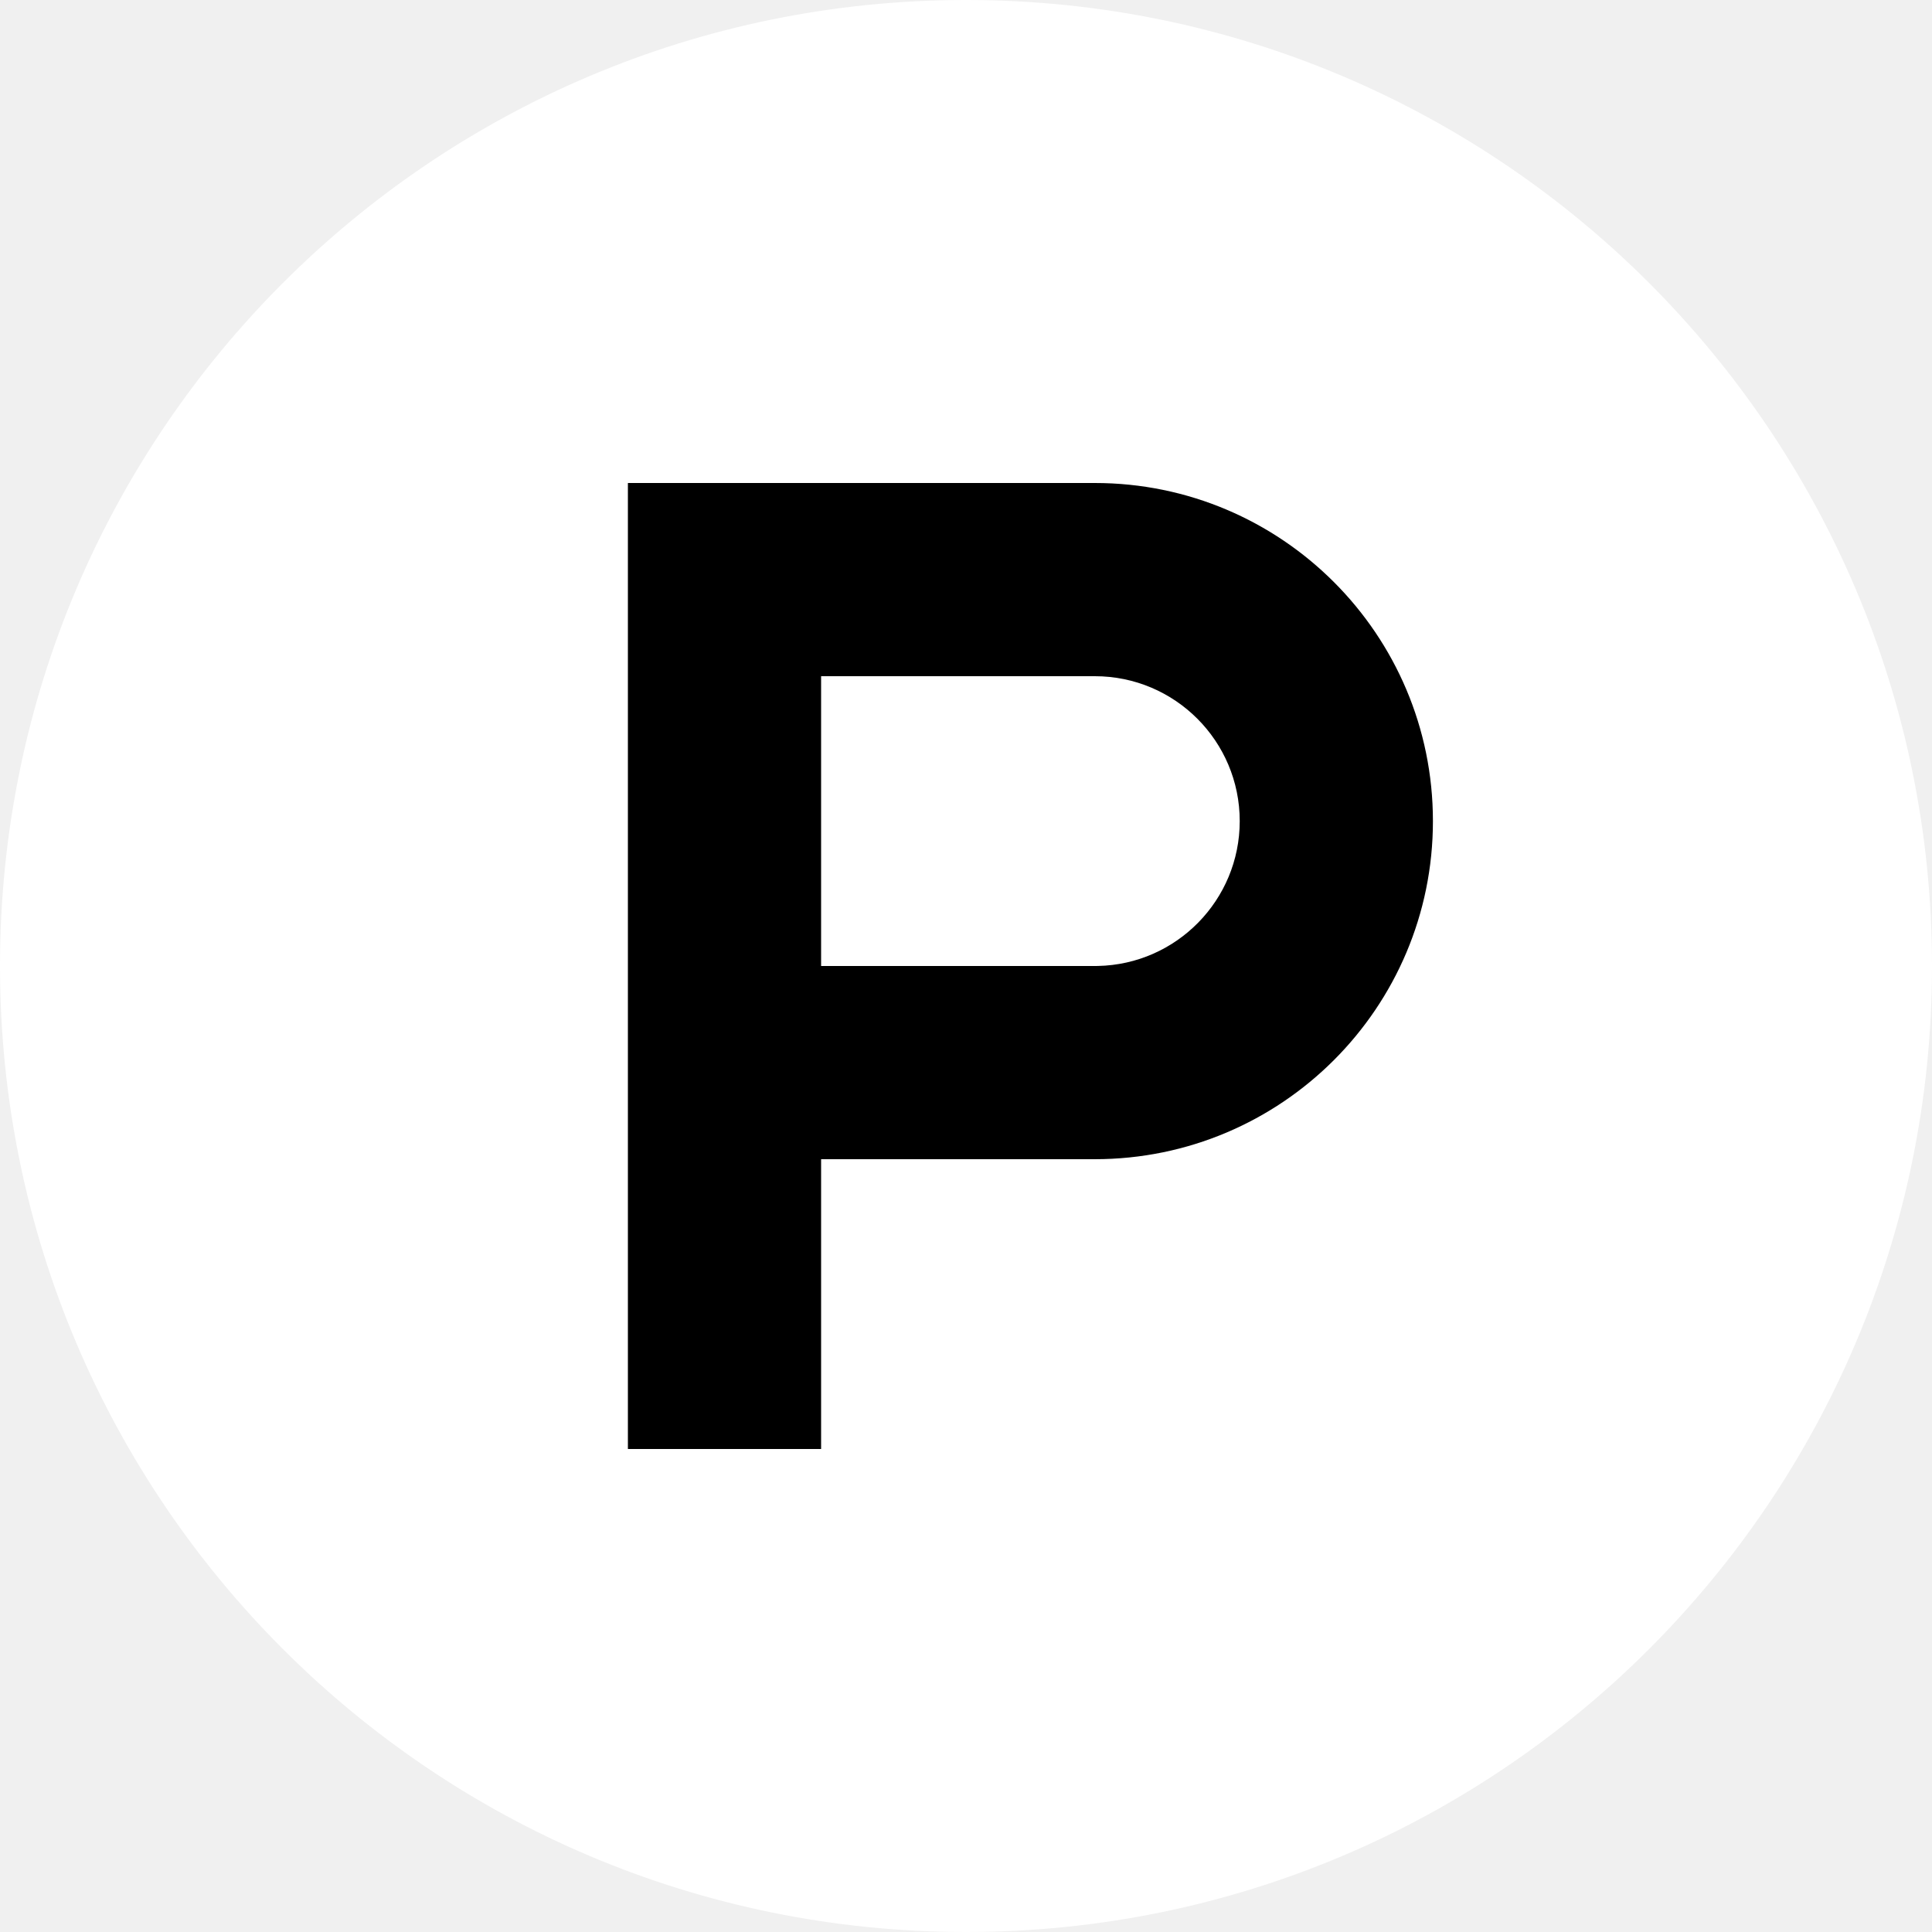
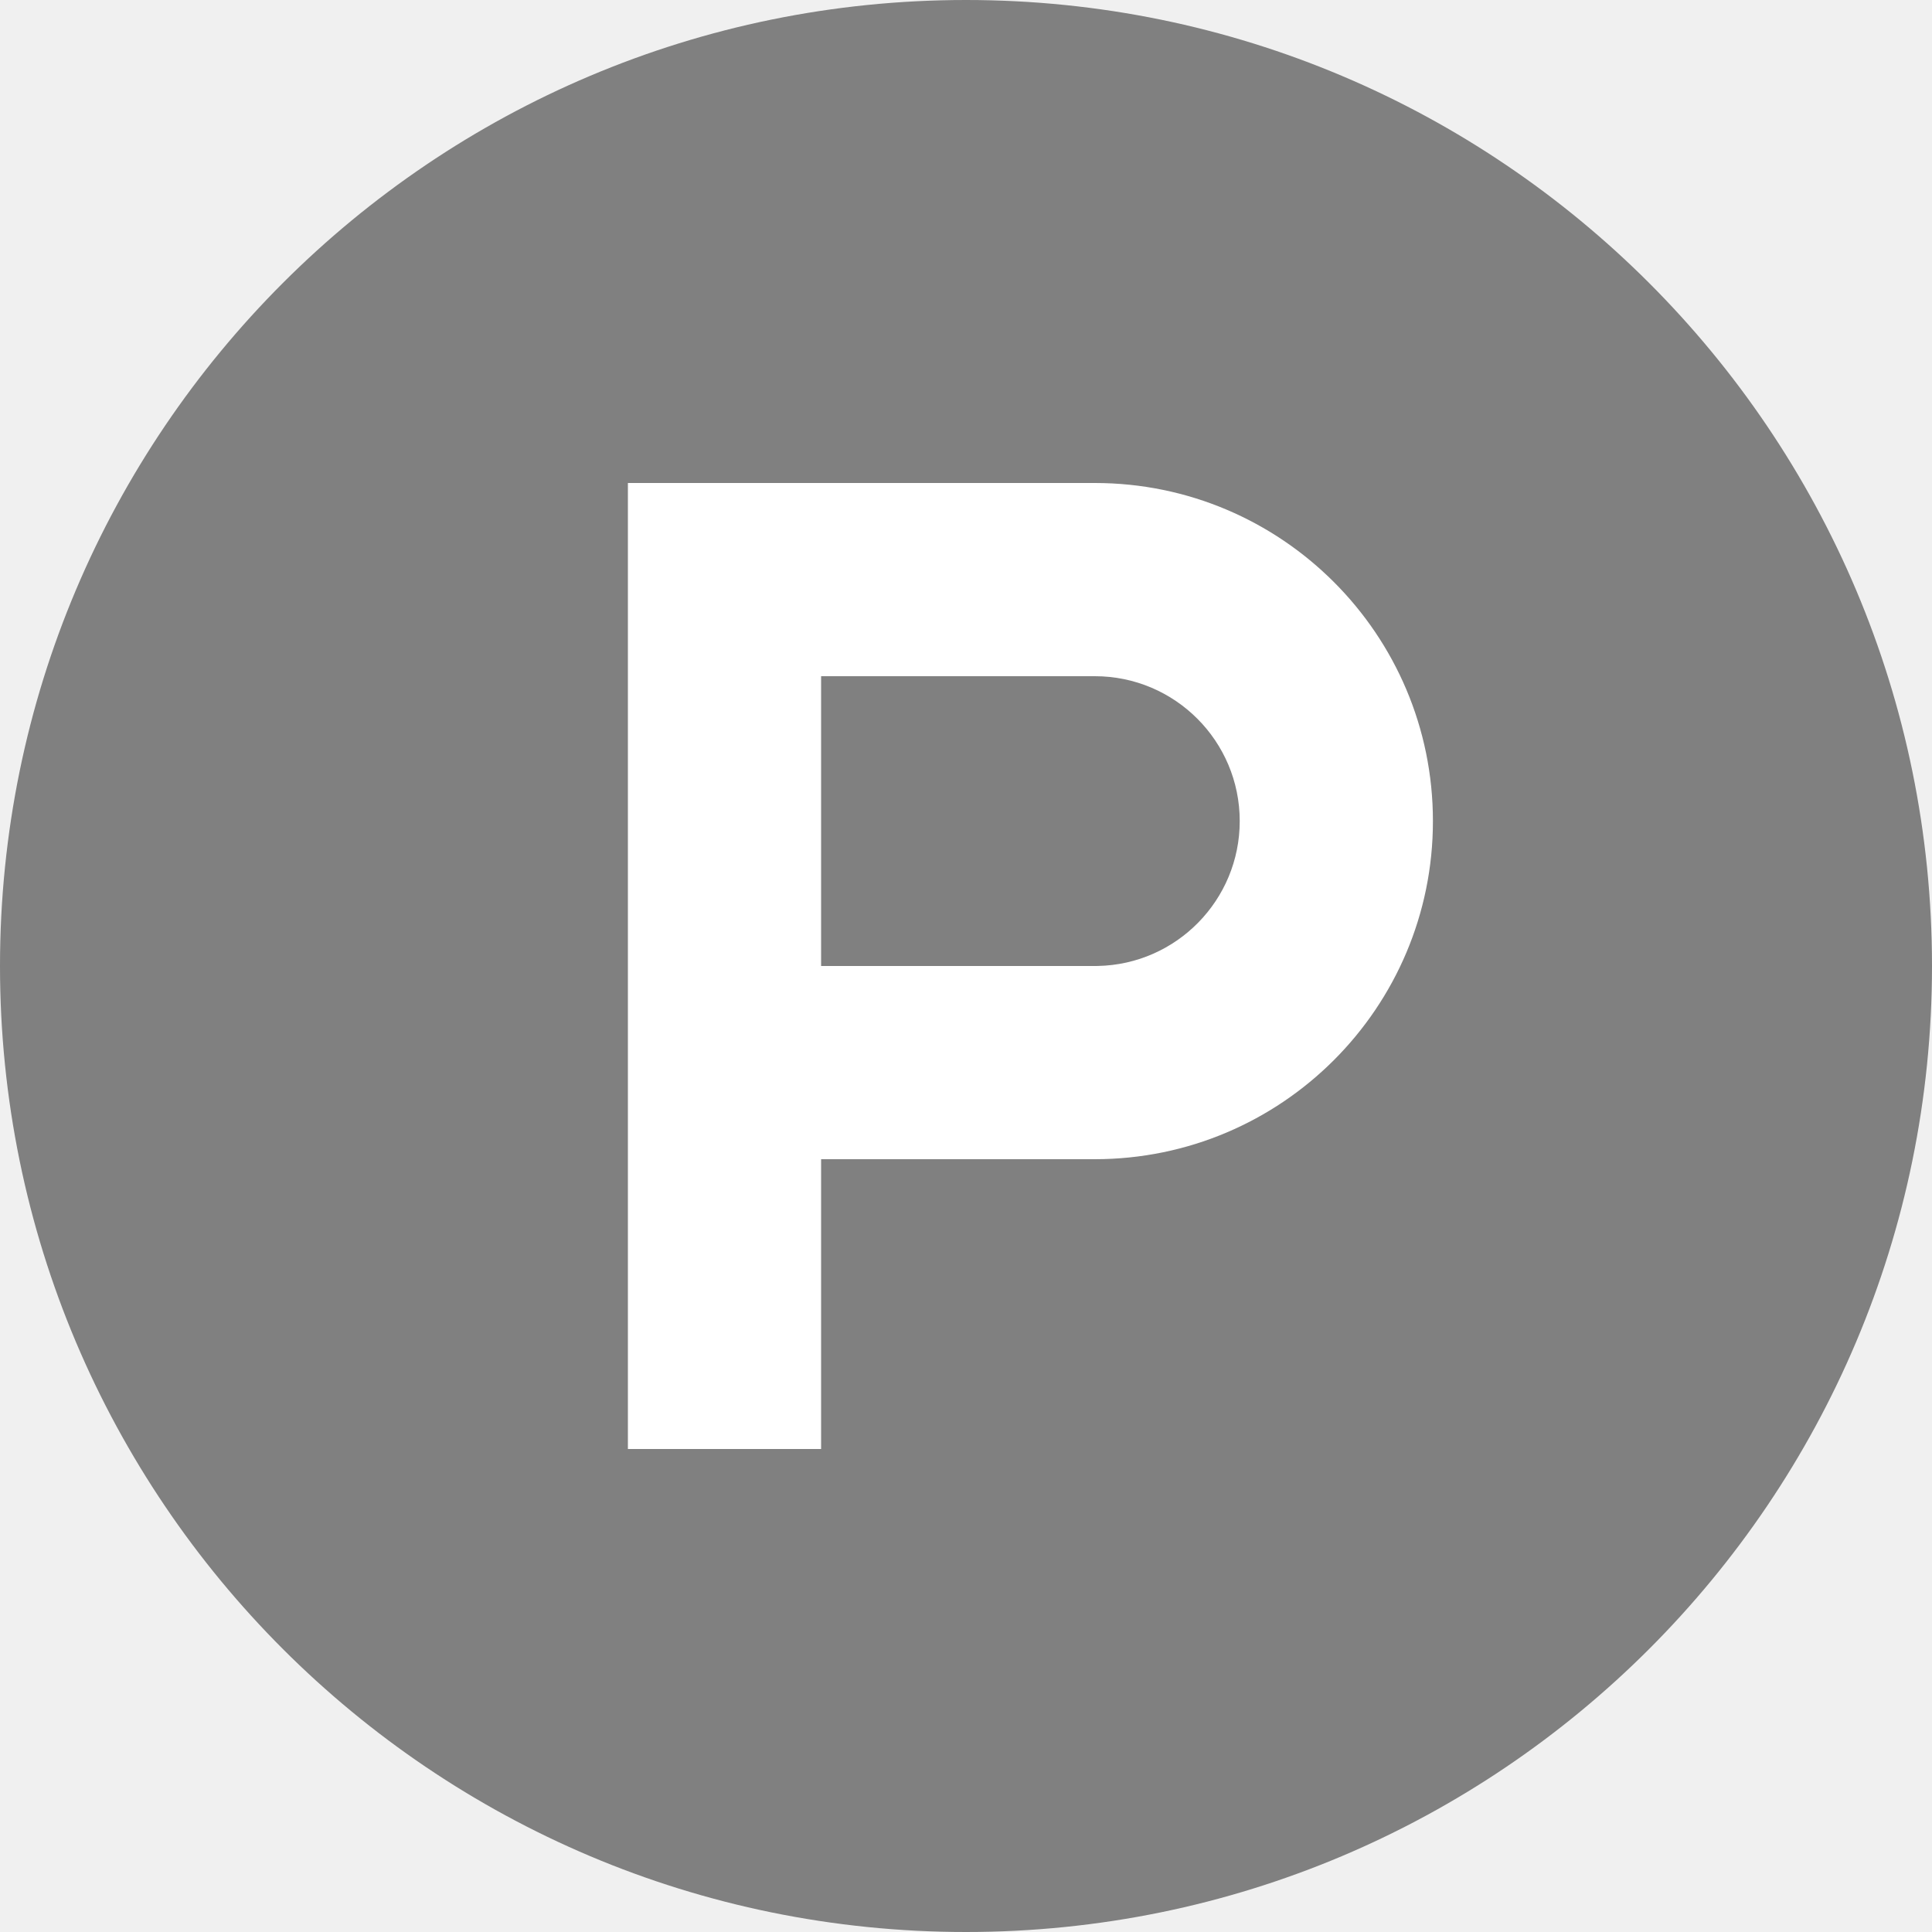
<svg xmlns="http://www.w3.org/2000/svg" viewBox="0 0 512 512" width="24px" height="24px">
  <g id="object-0" transform="matrix(1, 0, 0, 1, 0, -7.105427357601002e-15)">
-     <path d="M512 256c0 141.39-114.61 256-256 256S0 397.39 0 256 114.61 0 256 0s256 114.61 256 256z" style="fill: rgb(255, 255, 255);" />
-     <path d="M290.14 256H217.6v-76.8h72.54c21.2 0 38.4 17.19 38.4 38.4 0 20.93-16.76 37.96-37.58 38.39-.27.01-.55.01-.82.01zm0-128H166.4v256h51.2v-76.8h72.54c49.47-.01 89.6-40.13 89.6-89.6 0-49.48-40.13-89.6-89.6-89.6z" style="" />
+     <path d="M512 256c0 141.39-114.61 256-256 256S0 397.39 0 256 114.61 0 256 0s256 114.61 256 256z" style="fill: #808080" />
+     <path d="M290.14 256H217.6v-76.8h72.54c21.2 0 38.4 17.19 38.4 38.4 0 20.93-16.76 37.96-37.58 38.39-.27.01-.55.01-.82.01zm0-128H166.4v256h51.2v-76.8h72.54c49.47-.01 89.6-40.13 89.6-89.6 0-49.48-40.13-89.6-89.6-89.6z" style="fill: #FFFFFF" />
  </g>
</svg>
